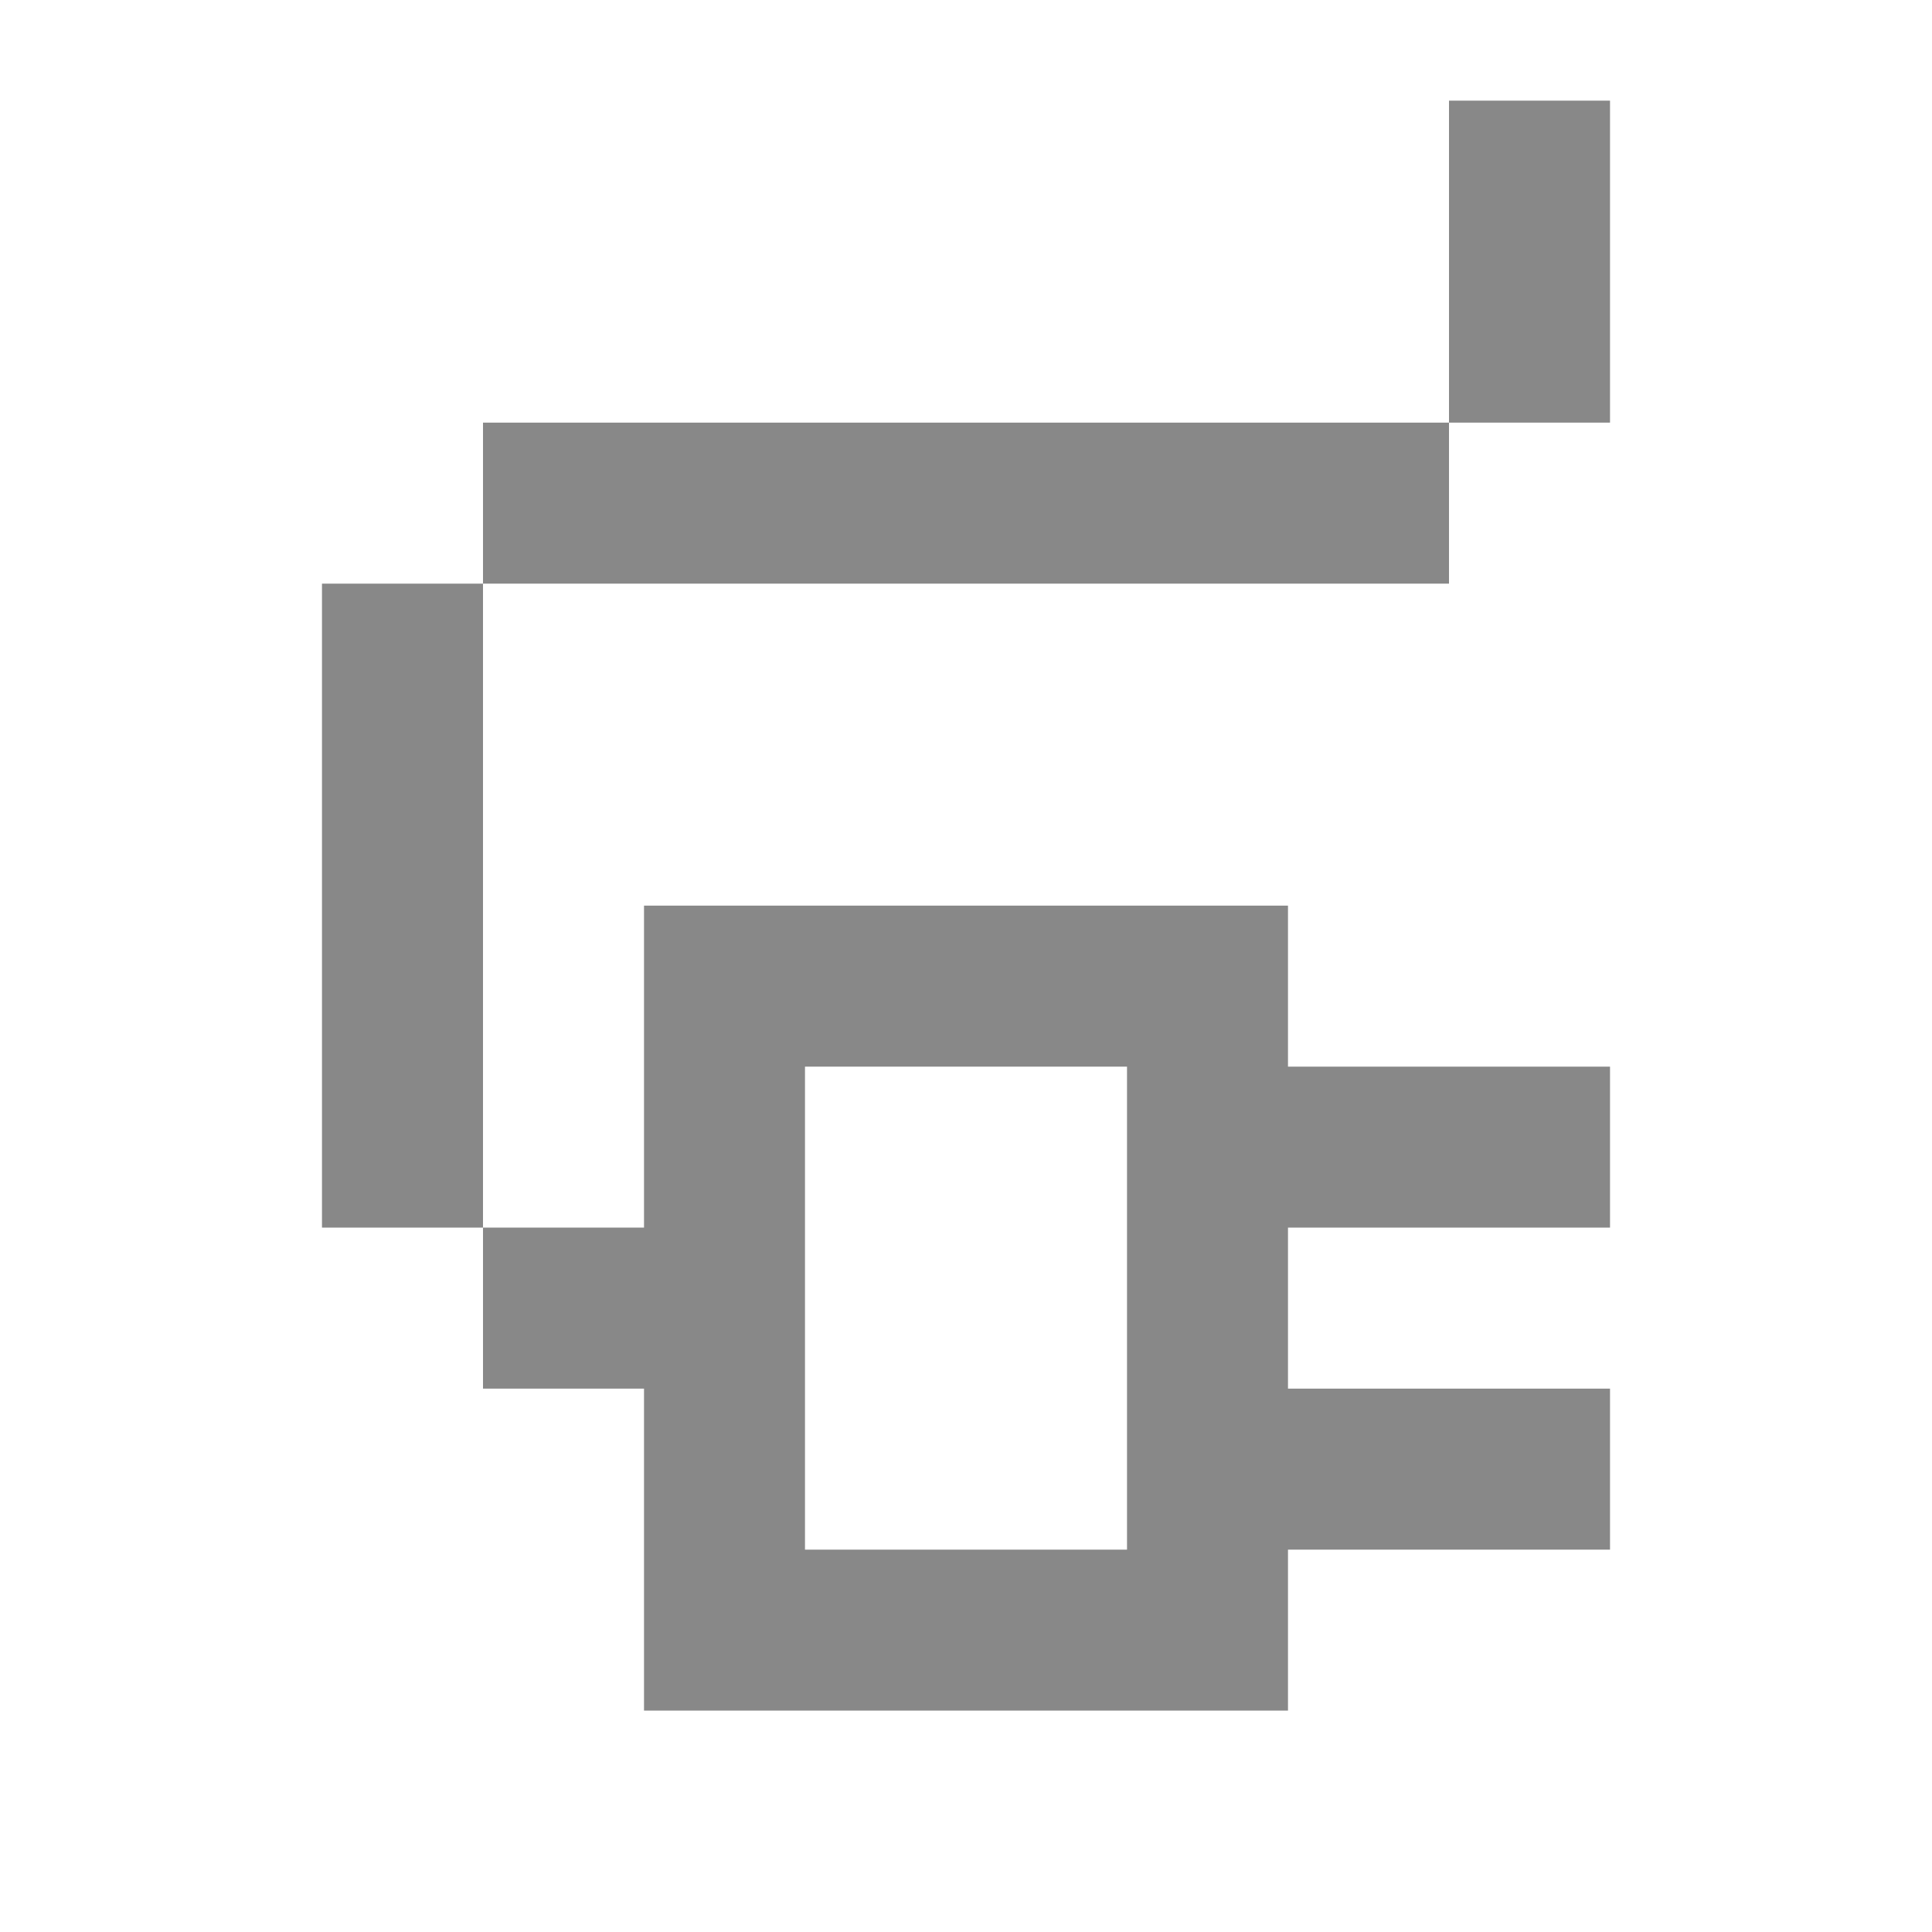
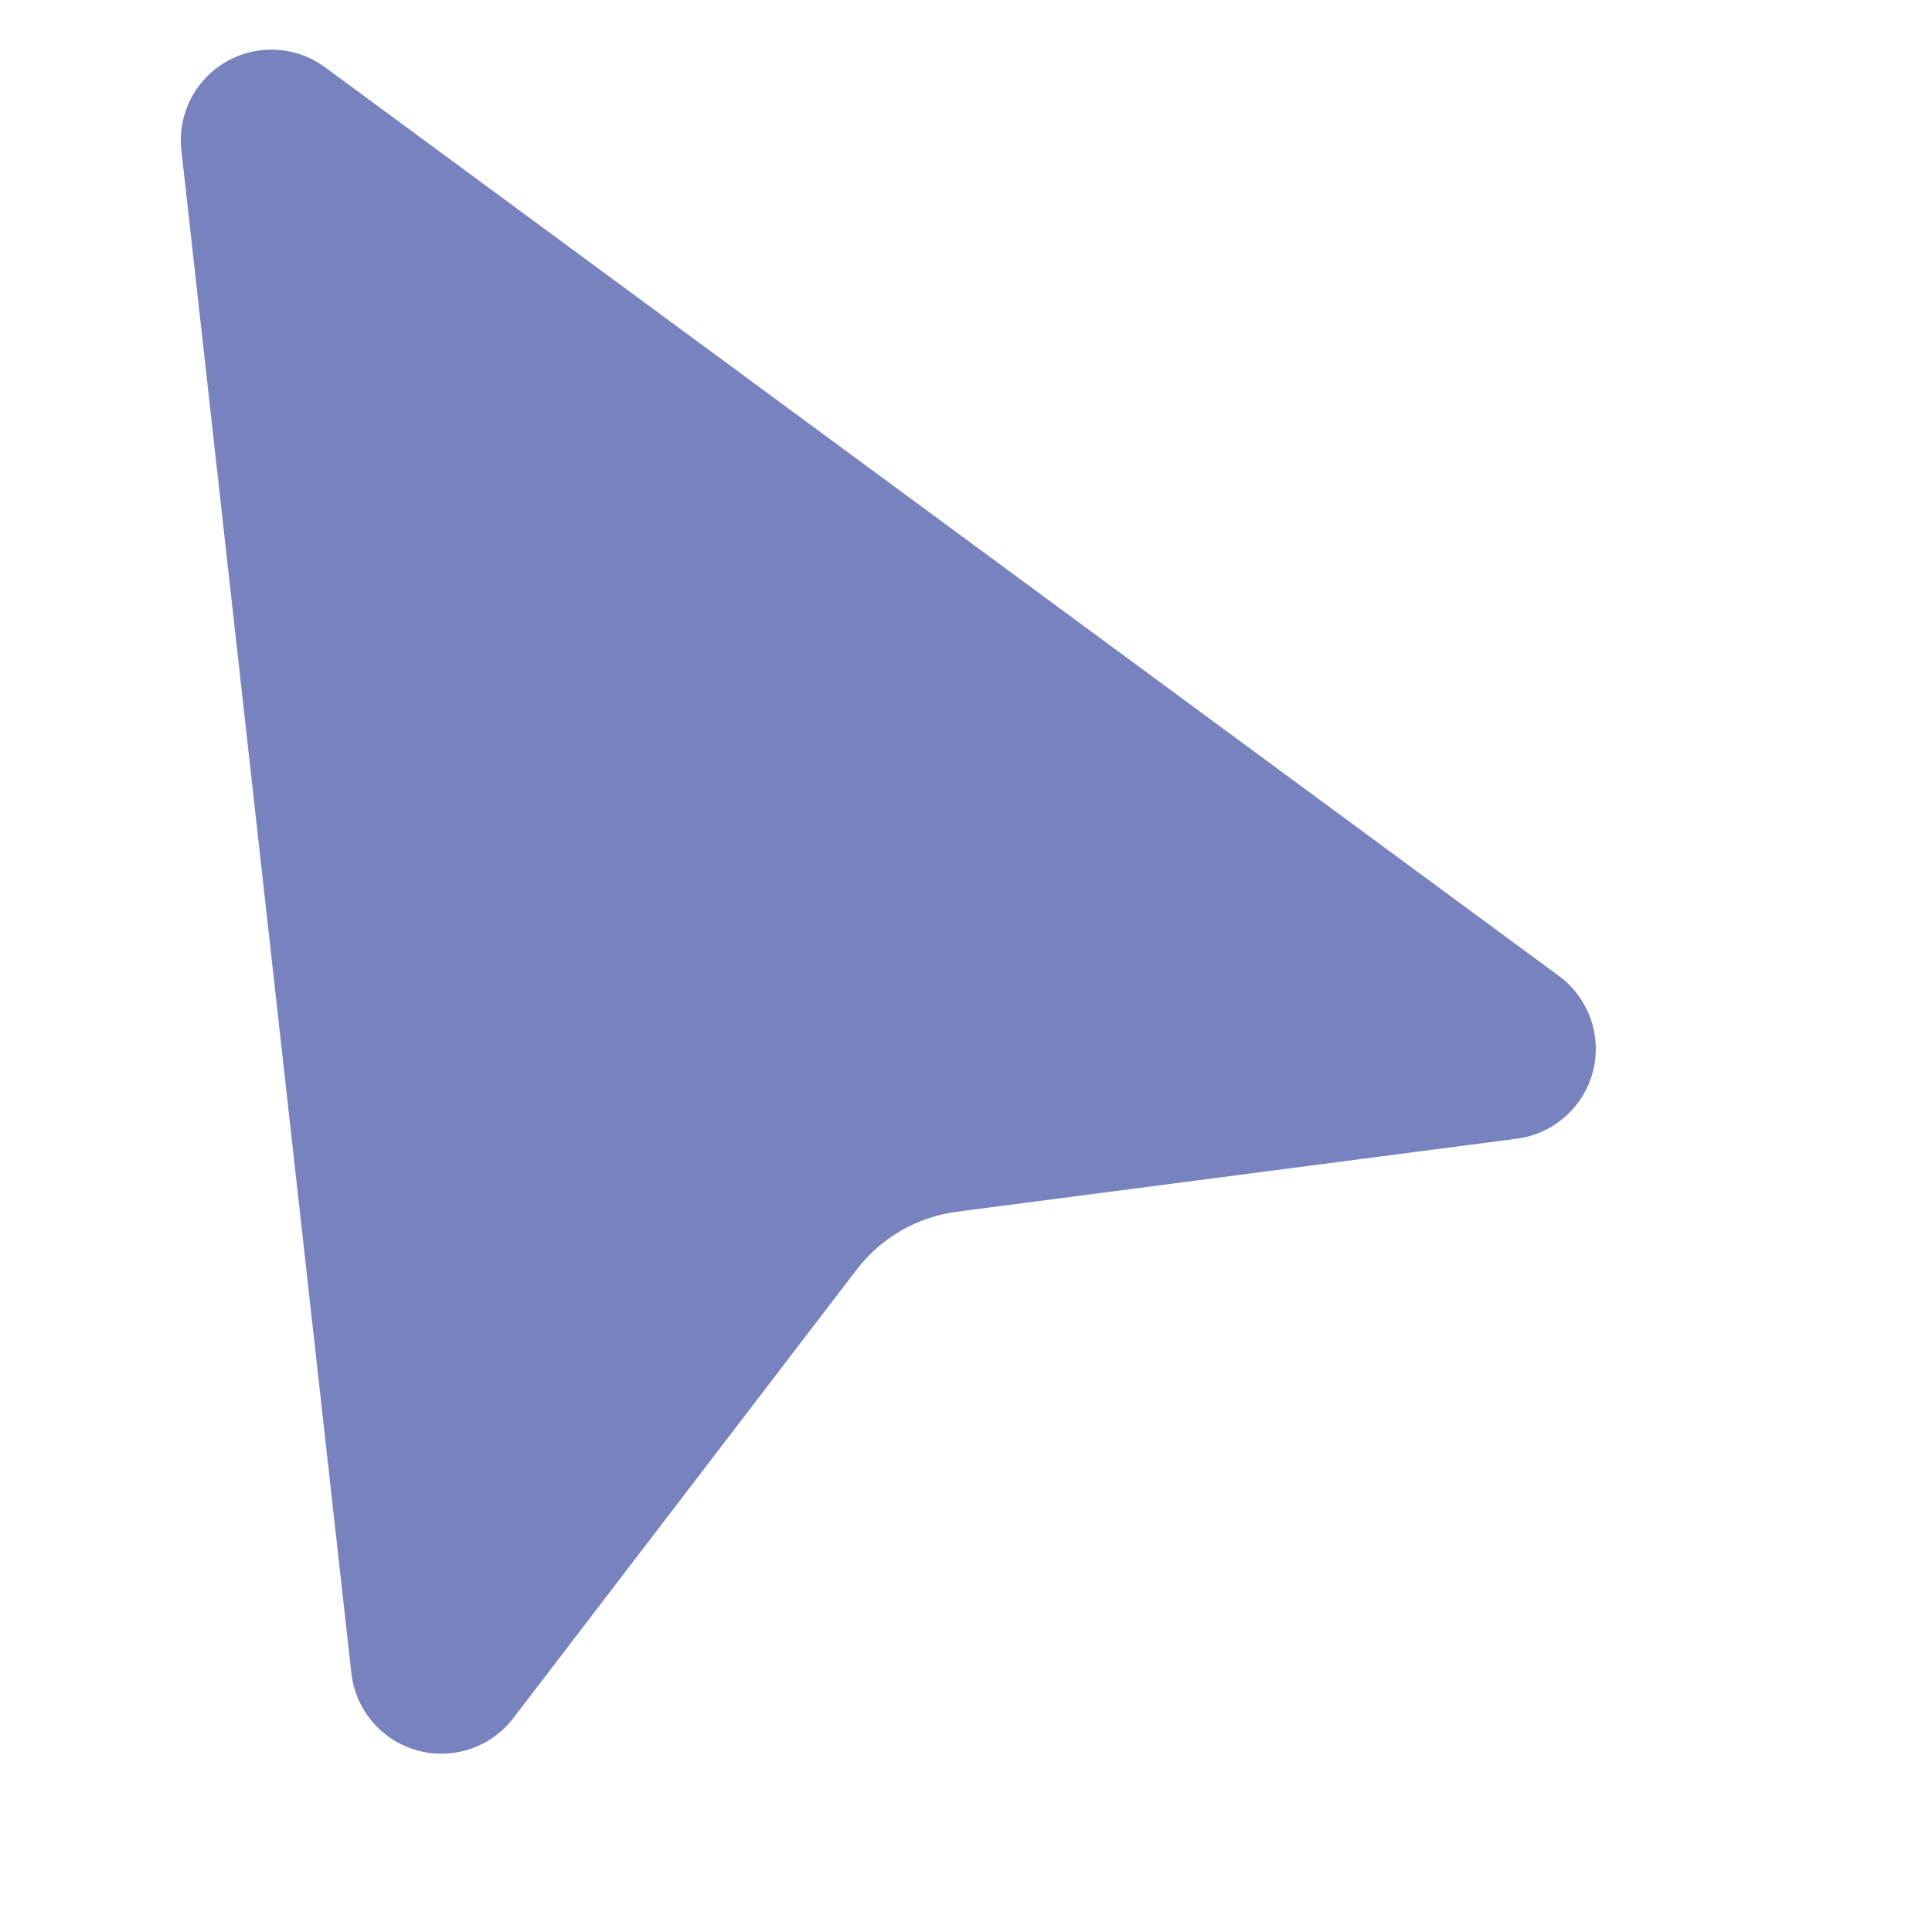
- <svg xmlns="http://www.w3.org/2000/svg" width="32" height="32" viewBox="0 0 32 32" fill="none">
-   <path d="M26.667 1.667H24V7H8V9.667H5.333V20.333H8V23H10.667V28.333H21.333V25.667H26.667V23H21.333V20.333H26.667V17.667H21.333V15H10.667V20.333H8V9.667H24V7H26.667V1.667ZM18.667 25.667H13.333V17.667H18.667V25.667Z" fill="#888888" />
+ <svg xmlns="http://www.w3.org/2000/svg" t="1739415162807" class="icon" viewBox="0 0 1024 1024" version="1.1" p-id="19382" width="64" height="64">
+   <path d="M172.288 35.648a48 48 0 0 0-76.16 43.968L186.24 886.848a48 48 0 0 0 85.824 23.808l181.952-237.696a80 80 0 0 1 53.184-30.72l296.832-38.72a48 48 0 0 0 22.272-86.208L172.288 35.648z" fill="#7882bf" p-id="19383" />
</svg>
